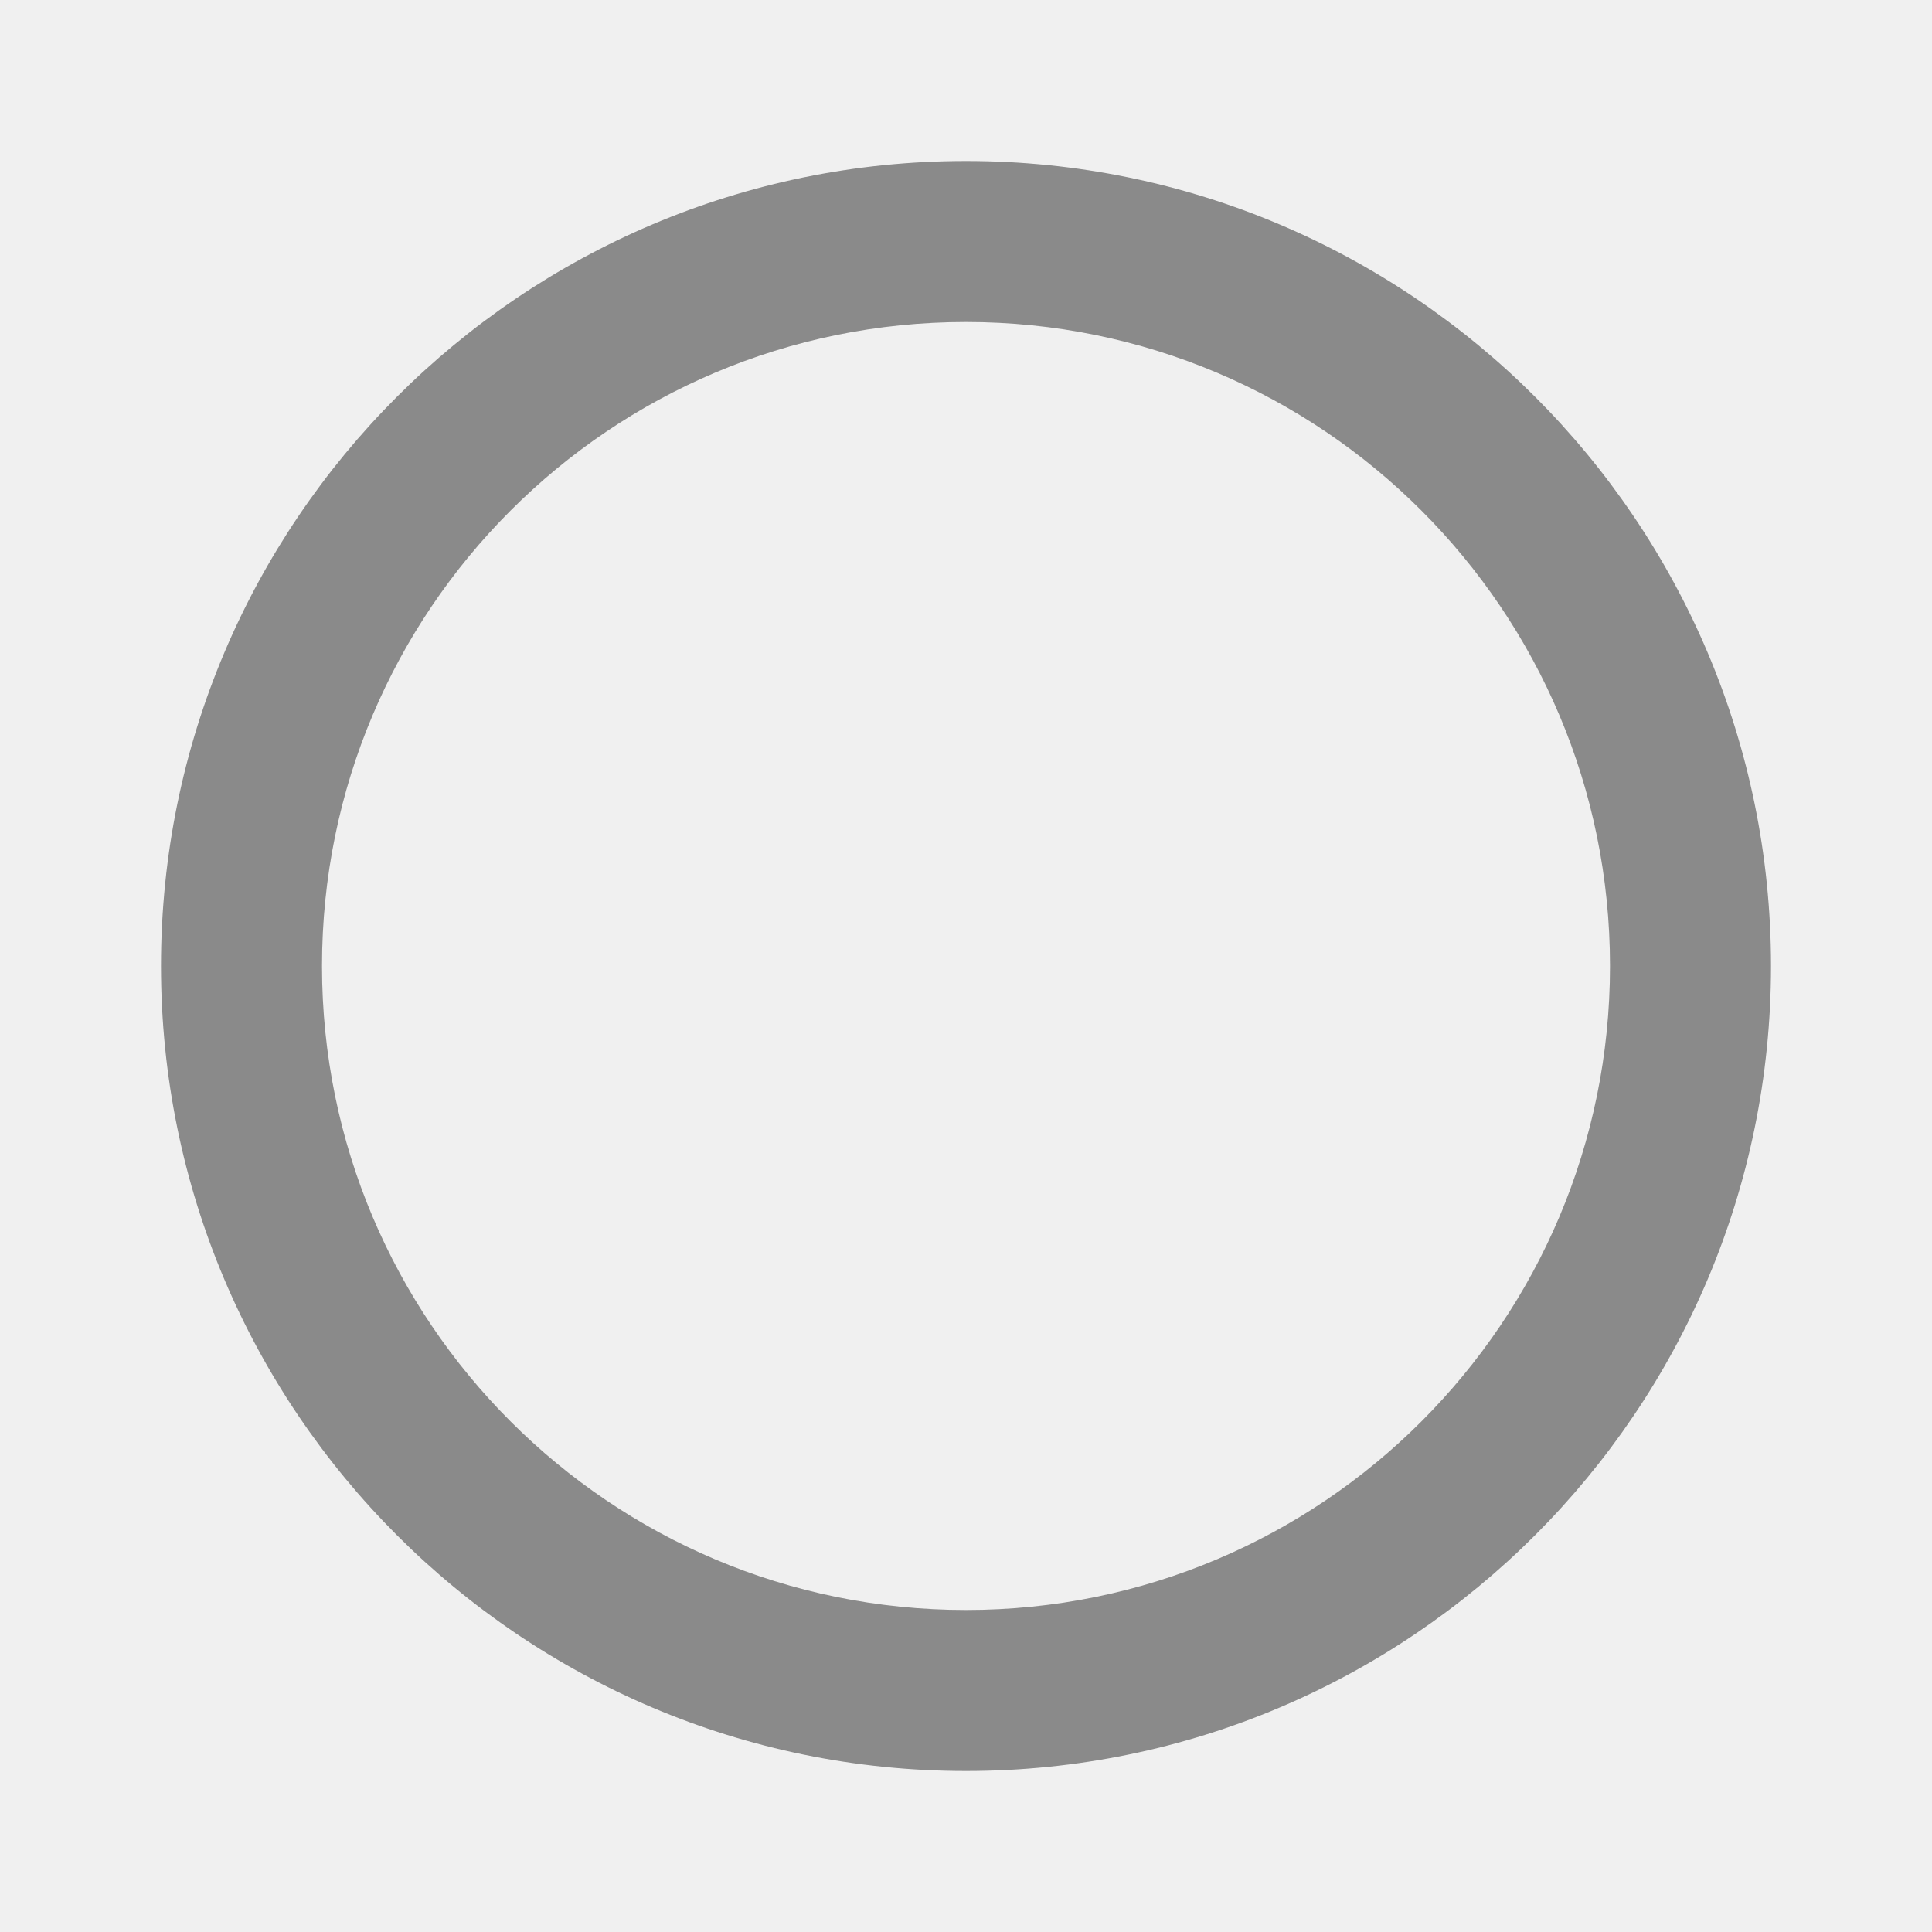
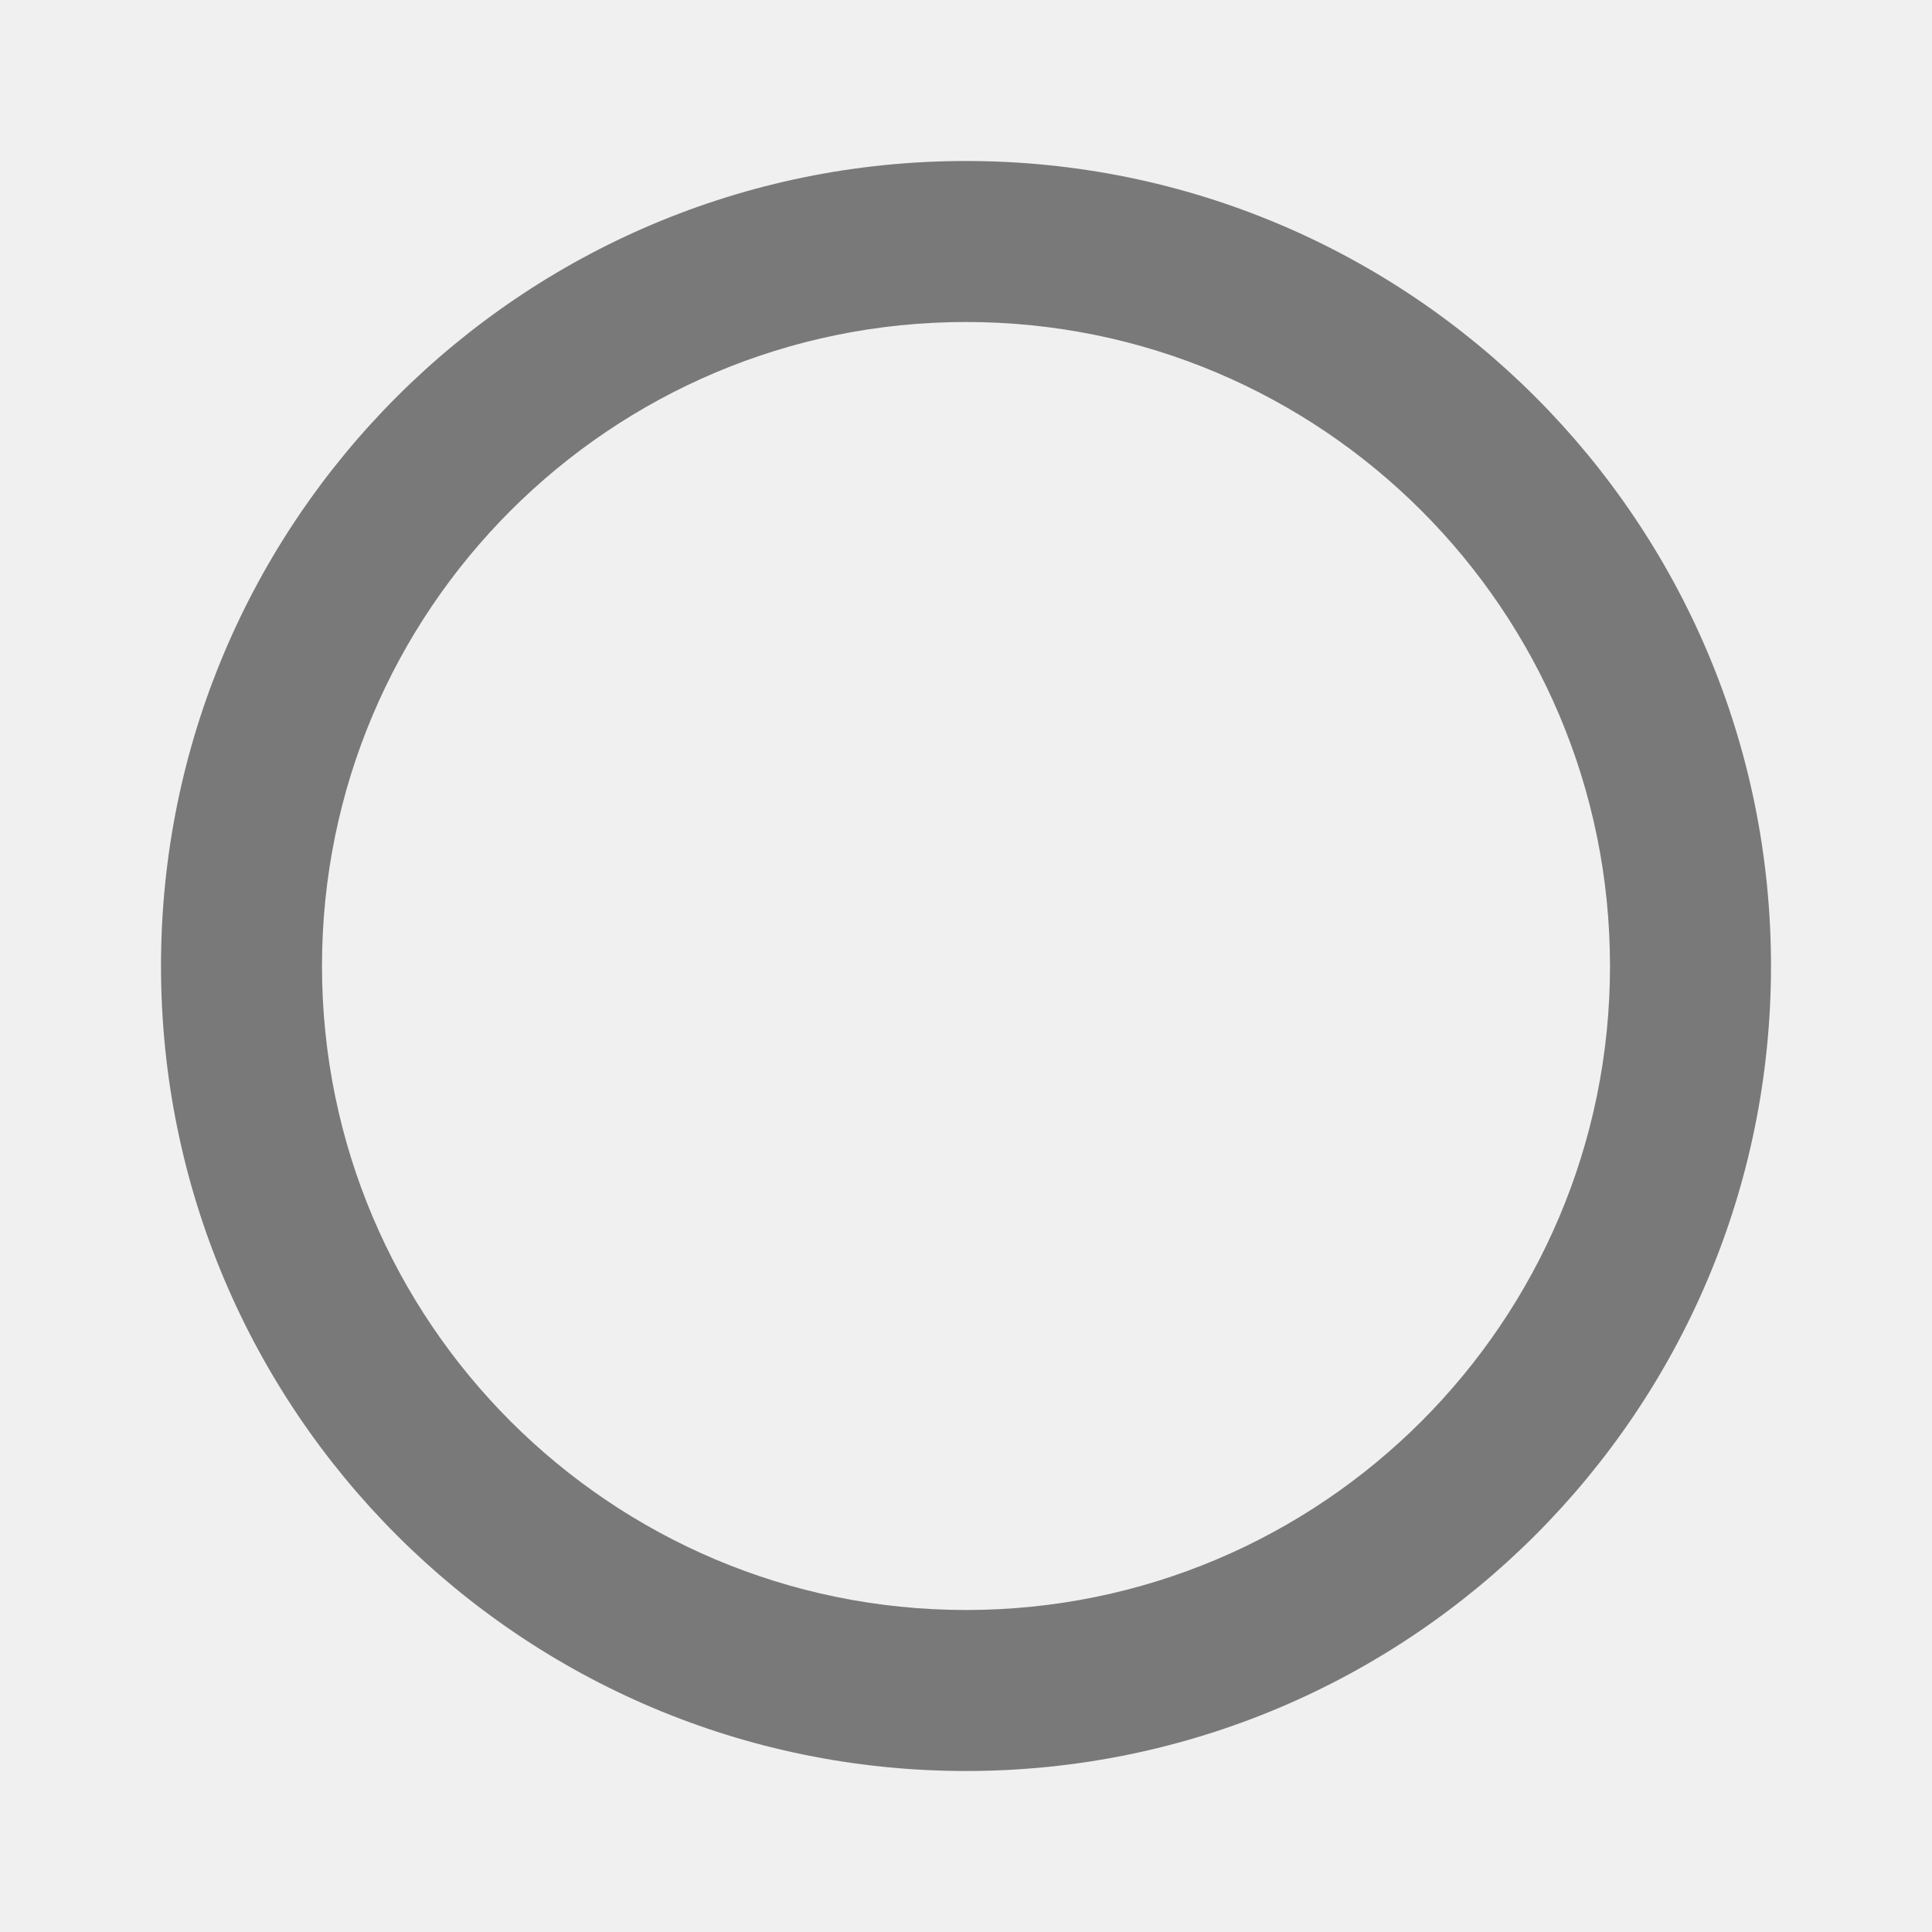
- <svg xmlns="http://www.w3.org/2000/svg" width="24" height="24" fill="#000000" opacity=".54" version="1.1" viewBox="0 0 24 24">
-   <path d="m12 2c-5.52 0-10 4.48-10 10s4.48 10 10 10 10-4.48 10-10-4.48-10-10-10zm0 18c-4.42 0-8-3.58-8-8s3.58-8 8-8 8 3.58 8 8-3.58 8-8 8z" fill="#333333" />
+ <svg xmlns="http://www.w3.org/2000/svg" width="24" height="24" fill="#FFFFFF" opacity=".7" version="1.1" viewBox="0 0 24 24">
+   <path d="m12 2a10 10 0 0 0-10 10 10 10 0 0 0 10 10 10 10 0 0 0 10-10 10 10 0 0 0-10-10zm0 2a8 8 0 0 1 8 8 8 8 0 0 1-8 8 8 8 0 0 1-8-8 8 8 0 0 1 8-8z" fill="#000" opacity=".7" stroke-linecap="round" stroke-linejoin="round" stroke-width="2.667" />
</svg>
